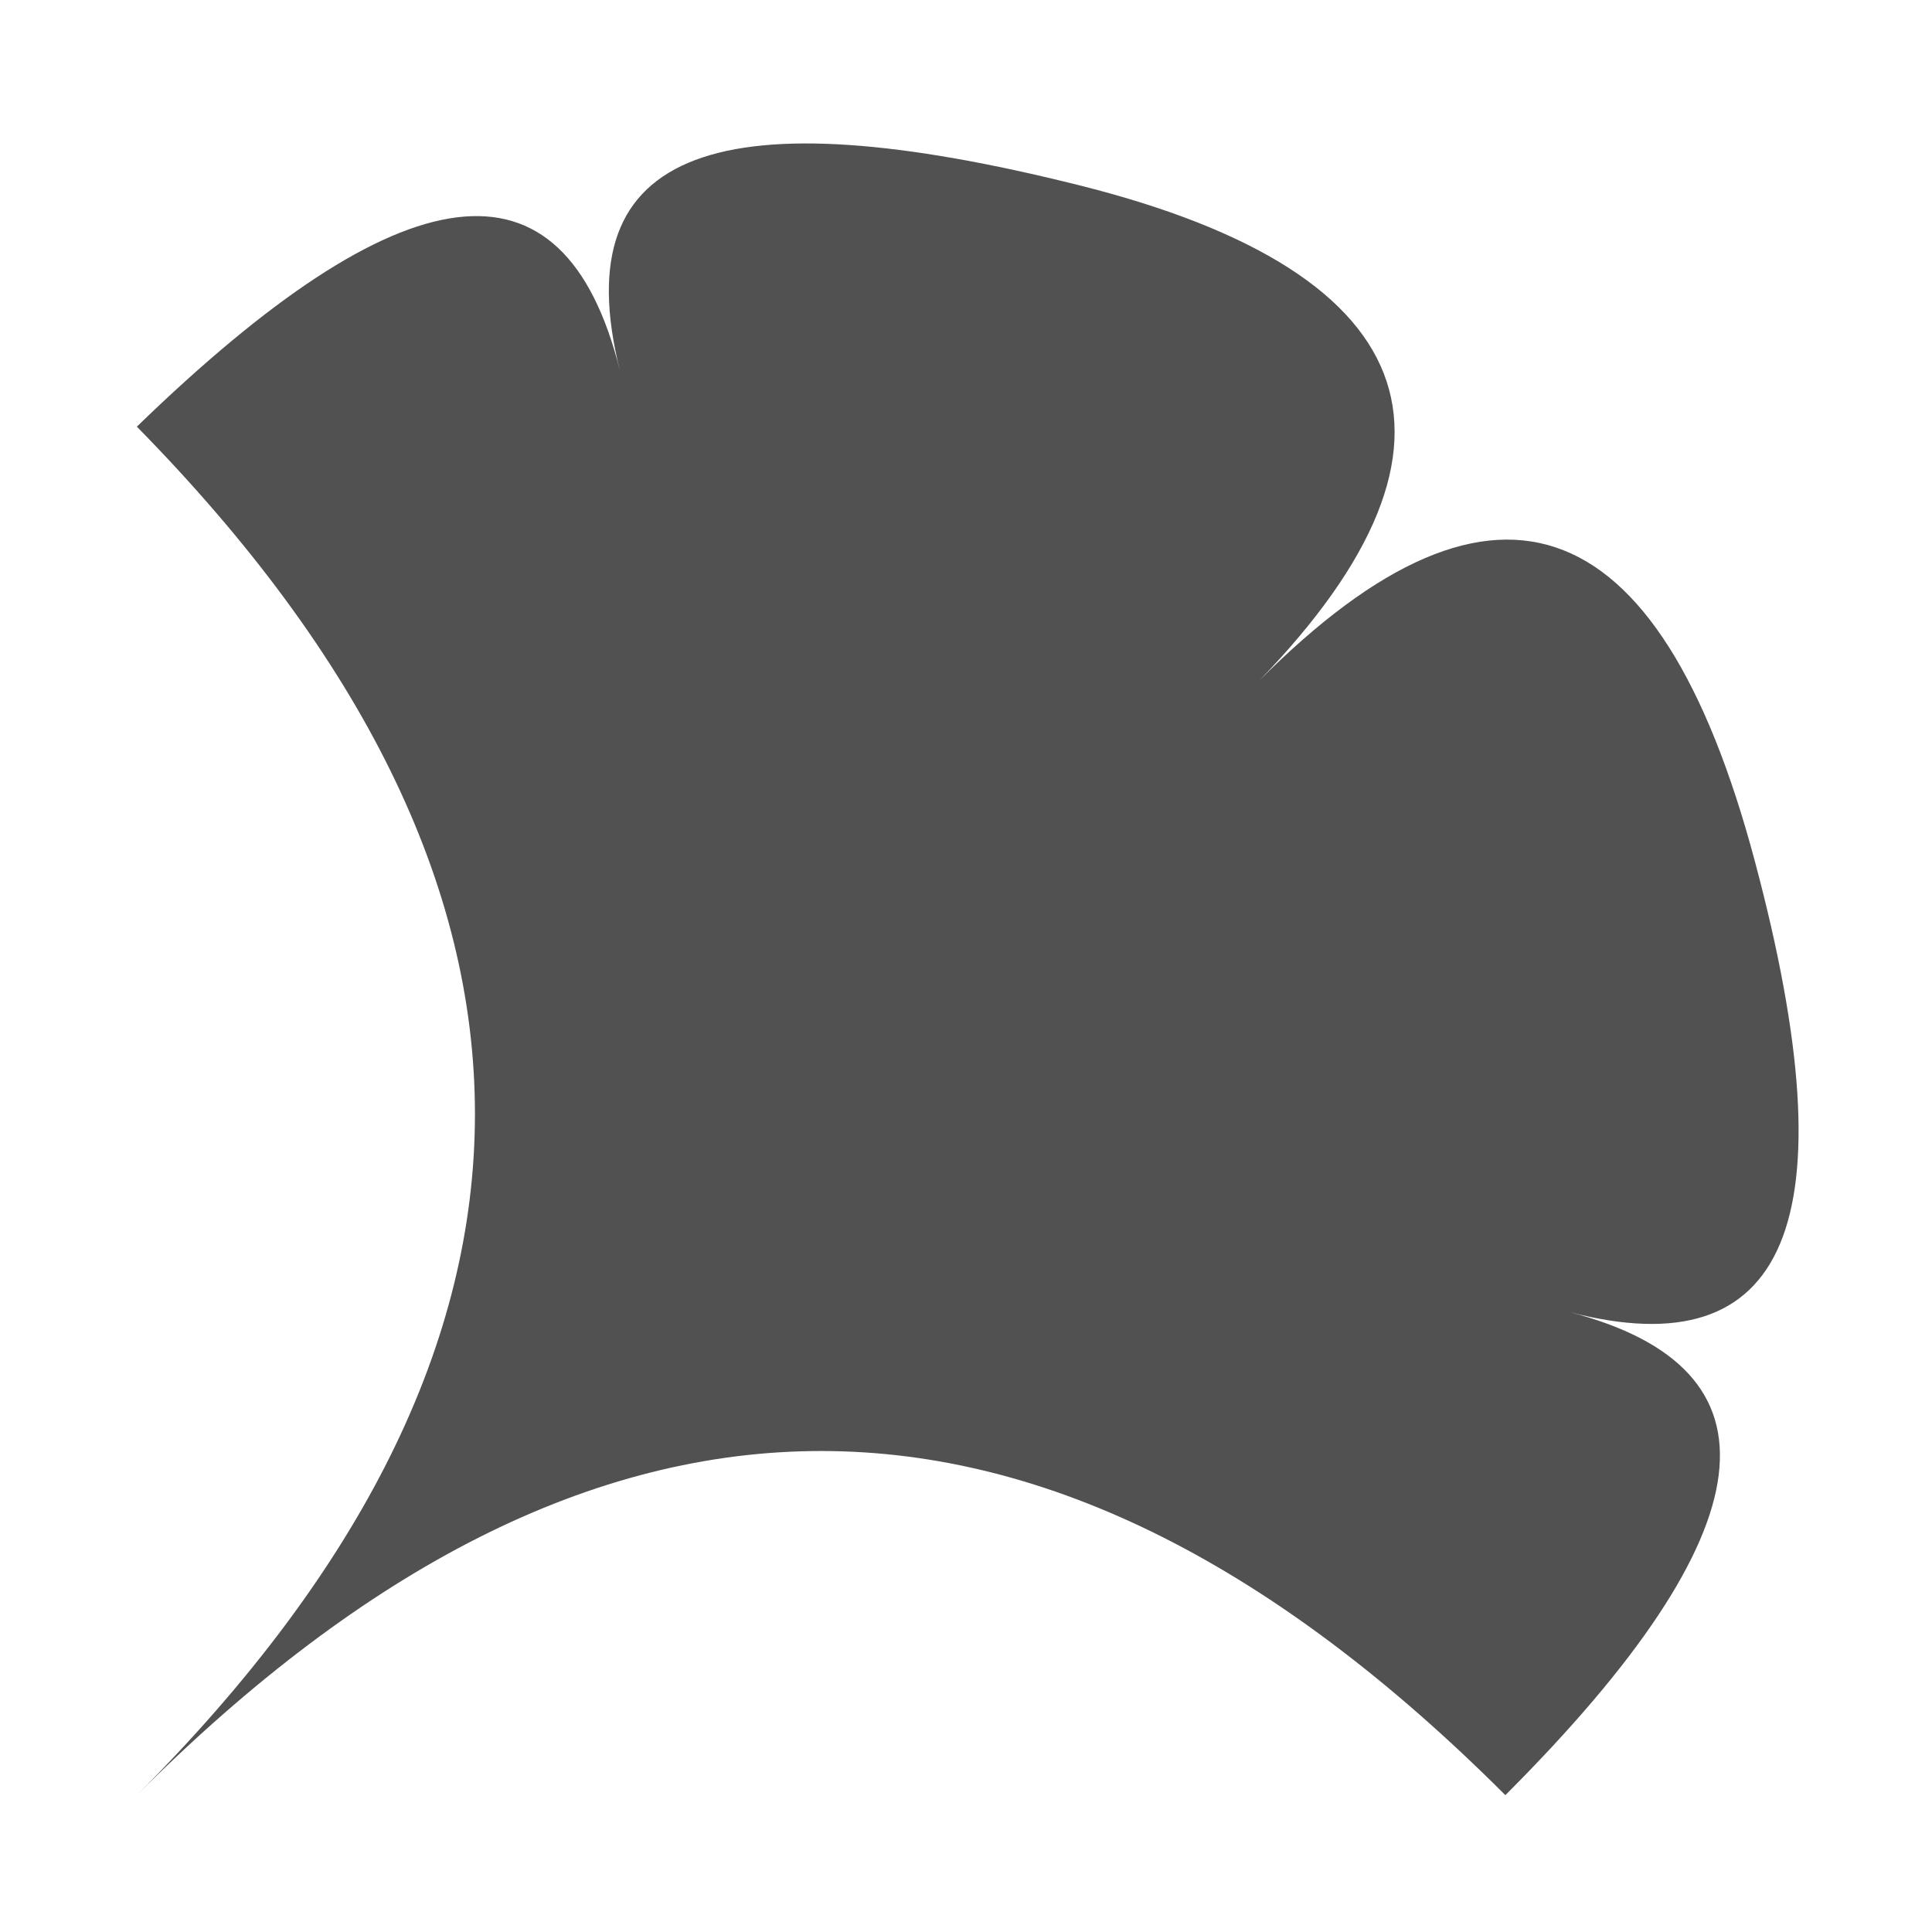
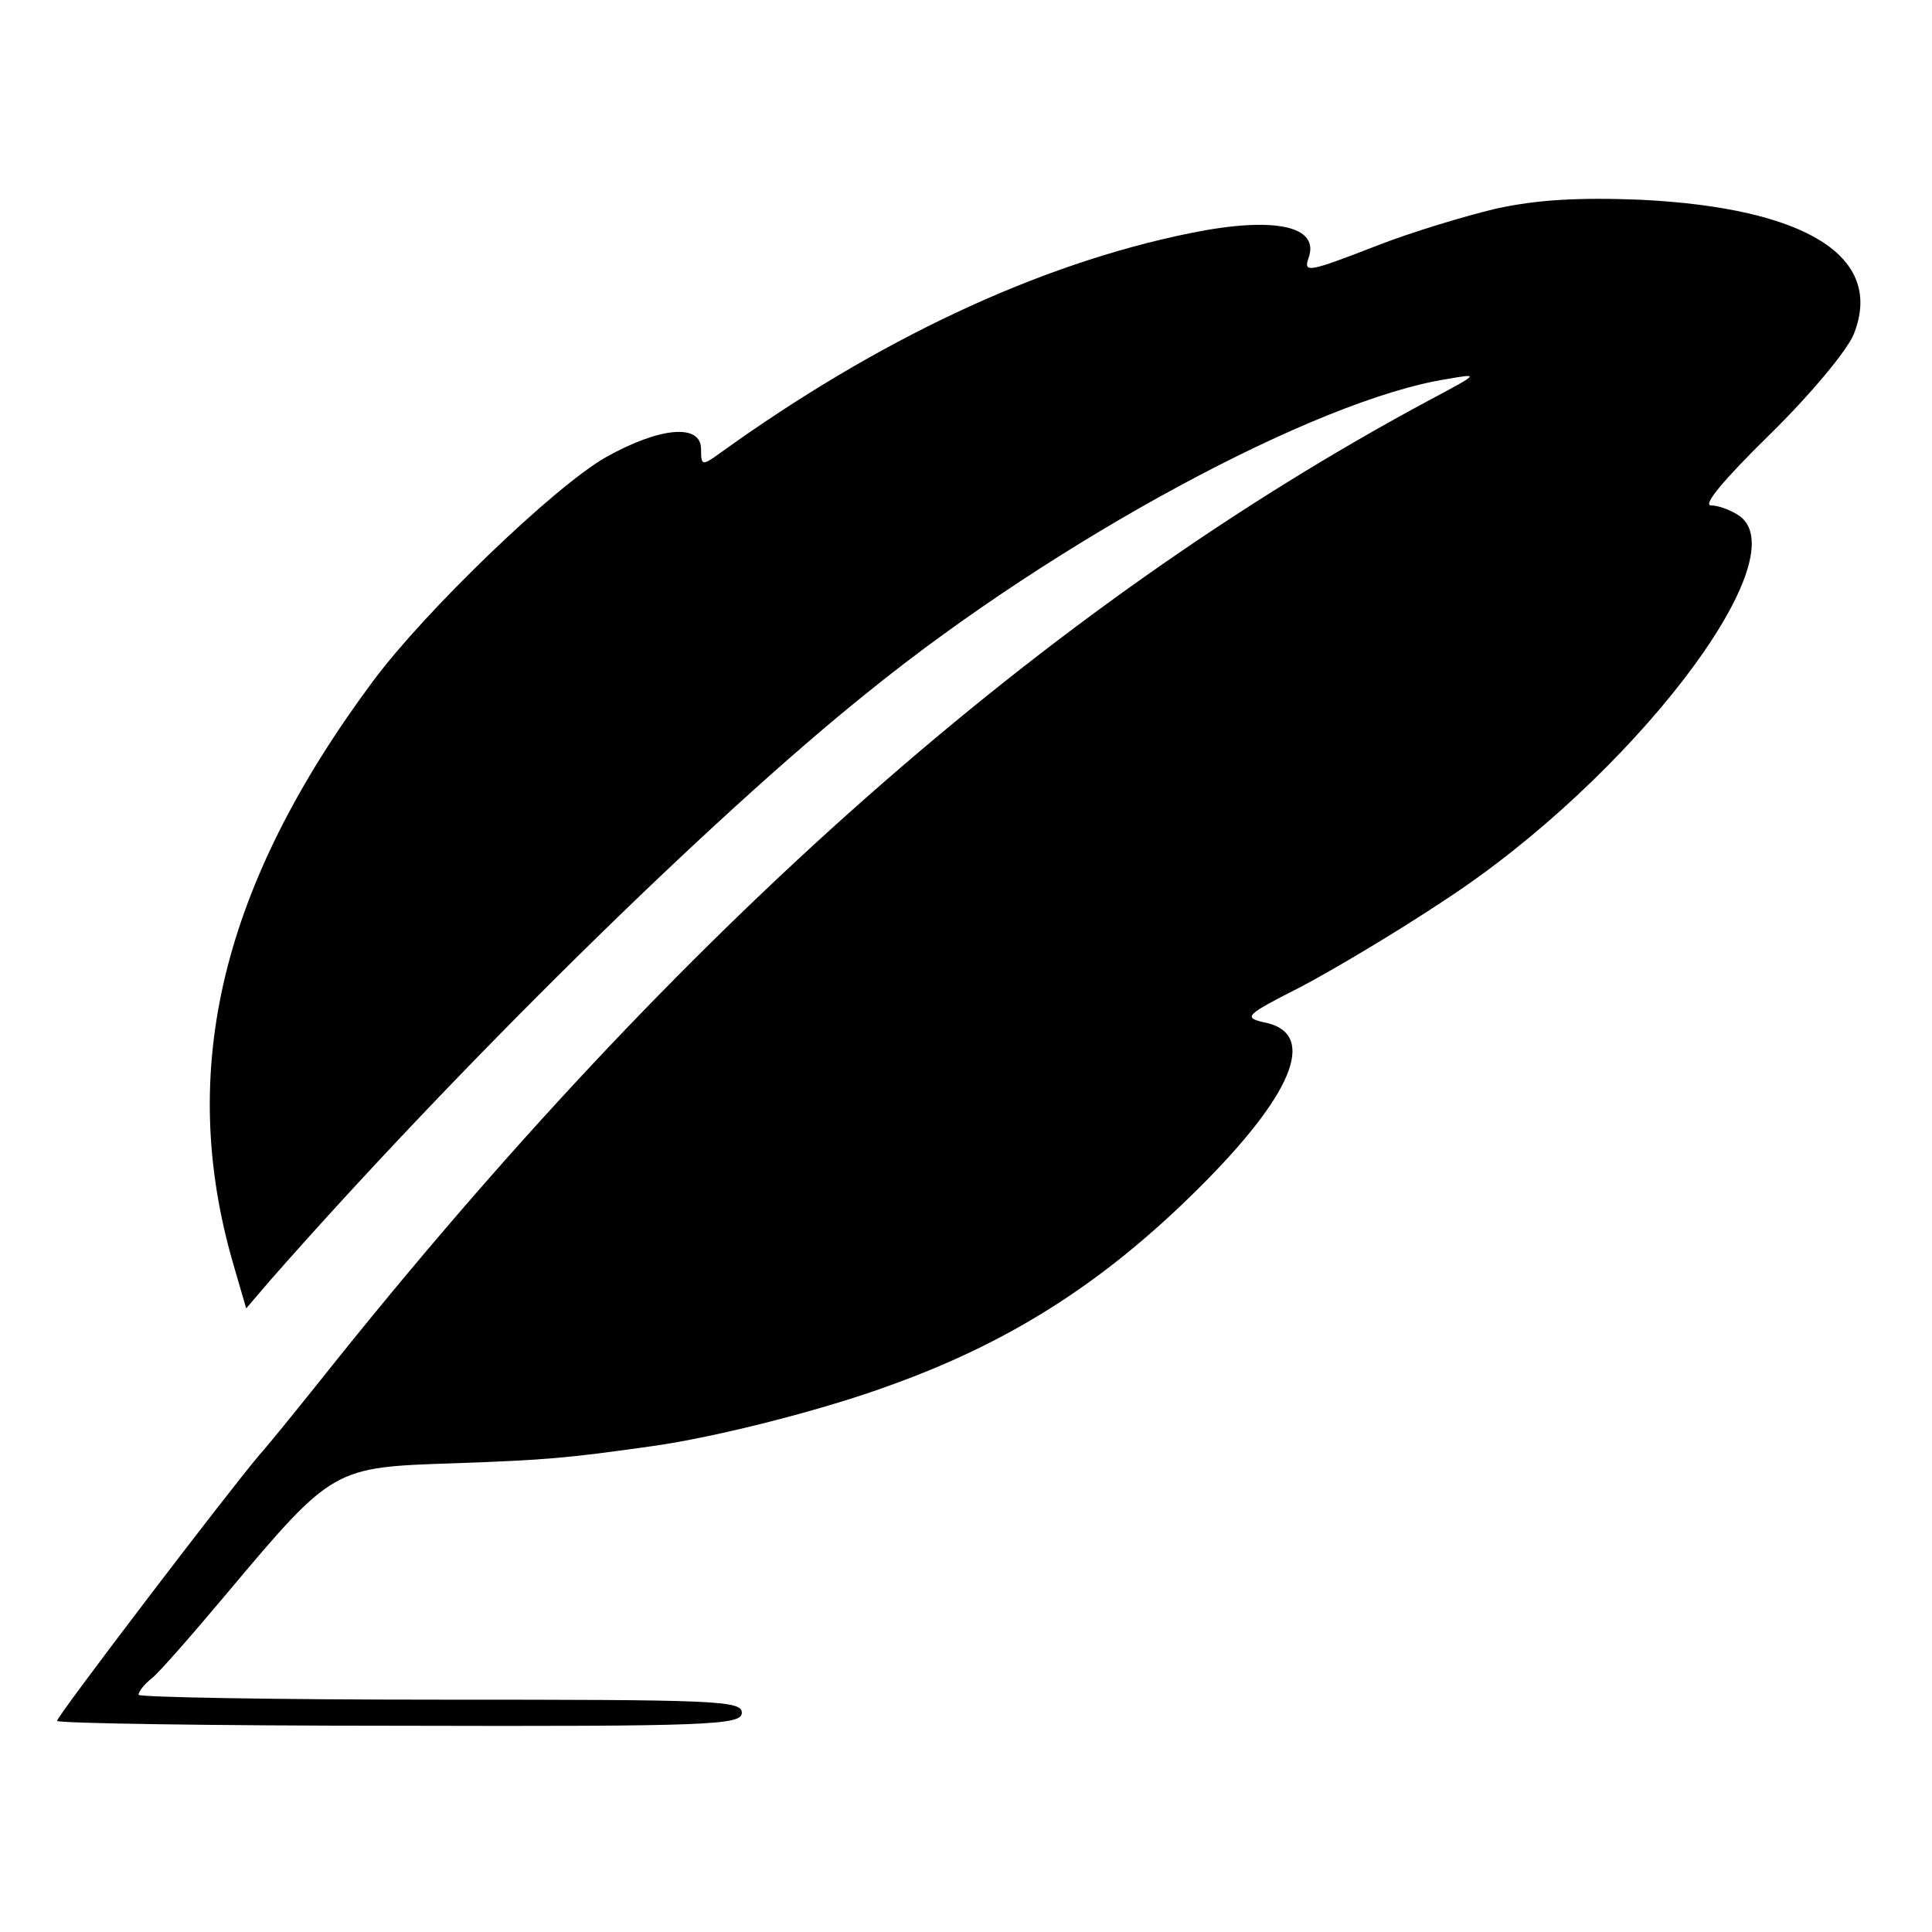
- <svg xmlns="http://www.w3.org/2000/svg" version="1.1" x="0px" y="0px" width="24px" height="24px" viewBox="0 0 24 24">
-   <style type="text/css">
- 	.st0{fill:#515151;}
- </style>
-   <path class="st0" d="M1.7,22.3c5.7-5.7,11.3-5.7,17,0c3.3-3.3,3.5-5.3,0.8-6c2.7,0.7,3.5-1.1,2.3-5.6s-3.3-5.2-6.3-2.1  c3-3,2.3-5.2-2.1-6.3S7,1.8,7.7,4.6C7,1.8,5,2.1,1.7,5.3C7.3,11,7.3,16.7,1.7,22.3" />
+ <svg xmlns="http://www.w3.org/2000/svg" version="1.0" width="237pt" height="237pt" viewBox="0 0 237 237" preserveAspectRatio="xMidYMid meet">
+   <g transform="translate(0,237) scale(0.1,-0.1)" fill="#000000" stroke="none">
+     <path d="M1835 2114 c-38 -9 -104 -29 -145 -45 -85 -33 -91 -34 -85 -16 15 40 -42 52 -145 31 -187 -38 -384 -131 -577 -270 -22 -16 -23 -15 -23 5 0 32 -51 27 -117 -10 -63 -36 -221 -188 -285 -274 -186 -250 -241 -477 -172 -715 l16 -55 30 35 c225 256 540 567 734 722 230 186 549 358 709 383 40 7 40 7 -20 -25 -472 -253 -921 -649 -1361 -1202 -32 -40 -66 -82 -76 -93 -39 -46 -248 -320 -248 -326 0 -3 189 -6 420 -6 384 -1 420 1 420 16 0 15 -32 16 -370 16 -203 0 -370 3 -370 6 0 4 7 13 16 20 9 7 50 54 92 104 131 156 131 155 279 160 112 4 137 6 243 21 79 11 212 45 293 75 153 55 270 132 388 252 109 111 134 181 69 193 -25 6 -22 9 45 43 40 21 119 68 176 106 229 149 436 419 363 472 -10 7 -26 13 -35 13 -11 0 16 32 72 87 49 48 95 103 103 123 38 95 -58 155 -262 165 -76 3 -127 0 -177 -11z" />
+   </g>
</svg>
